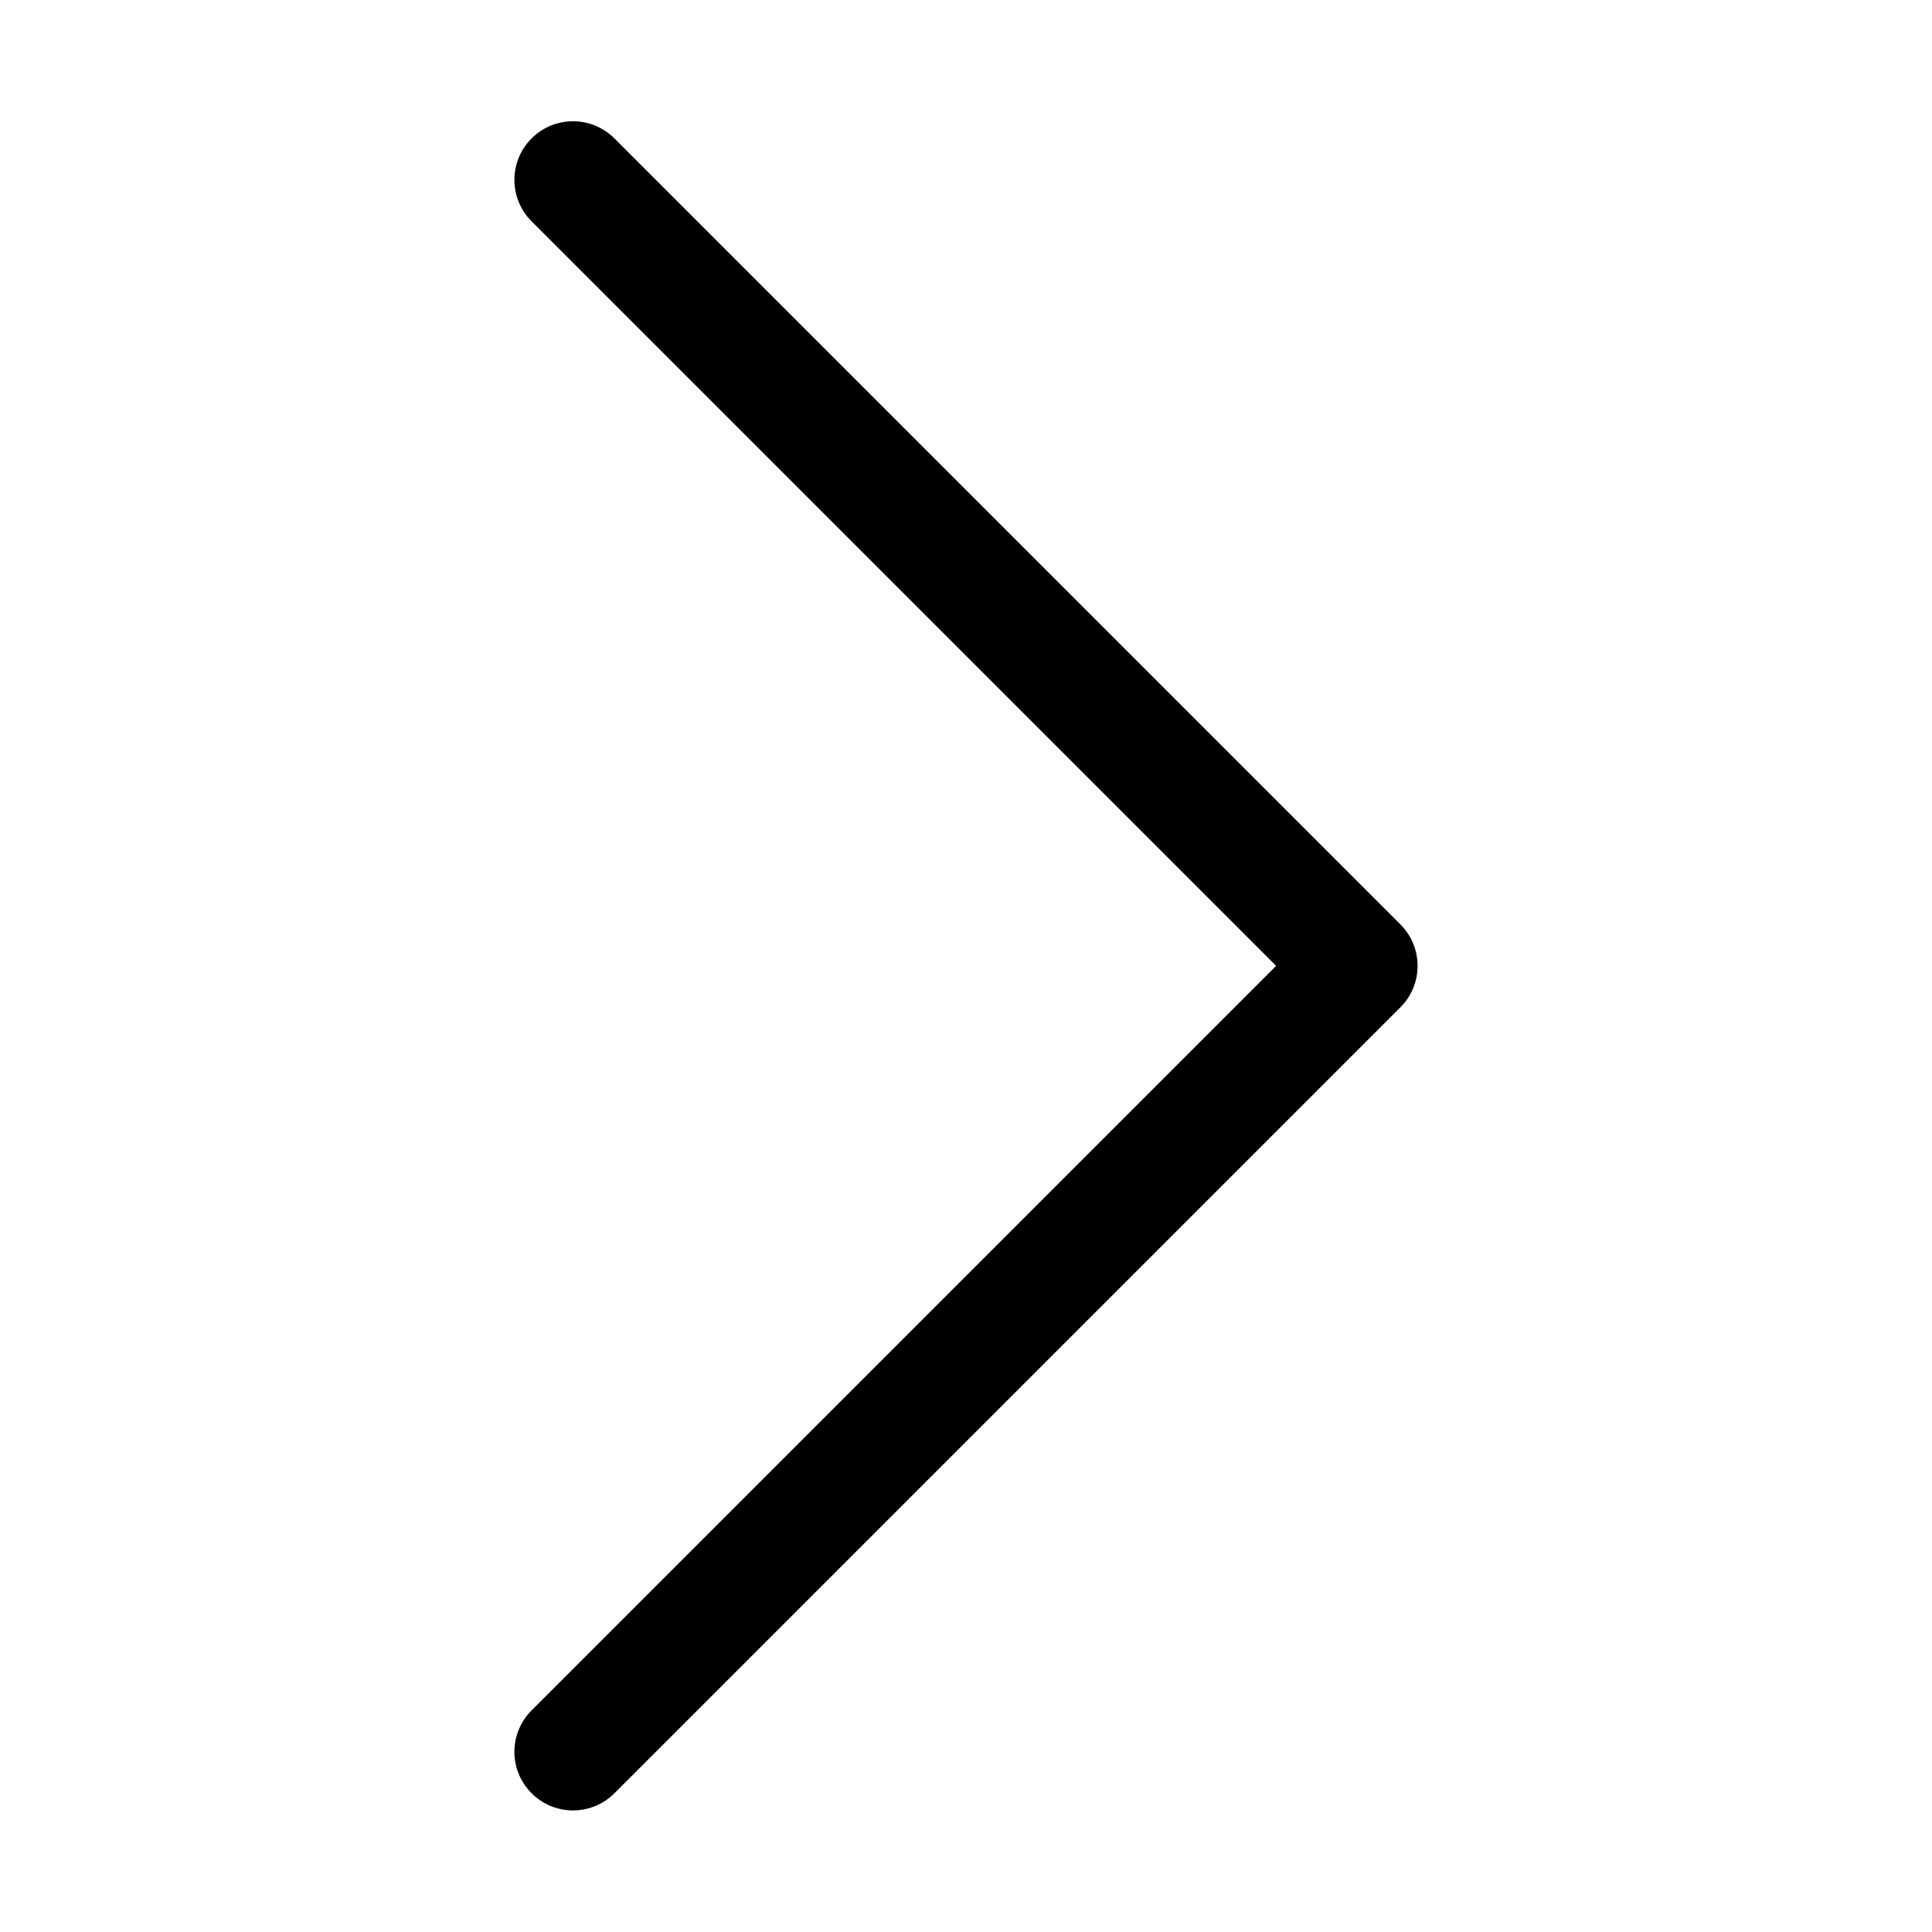
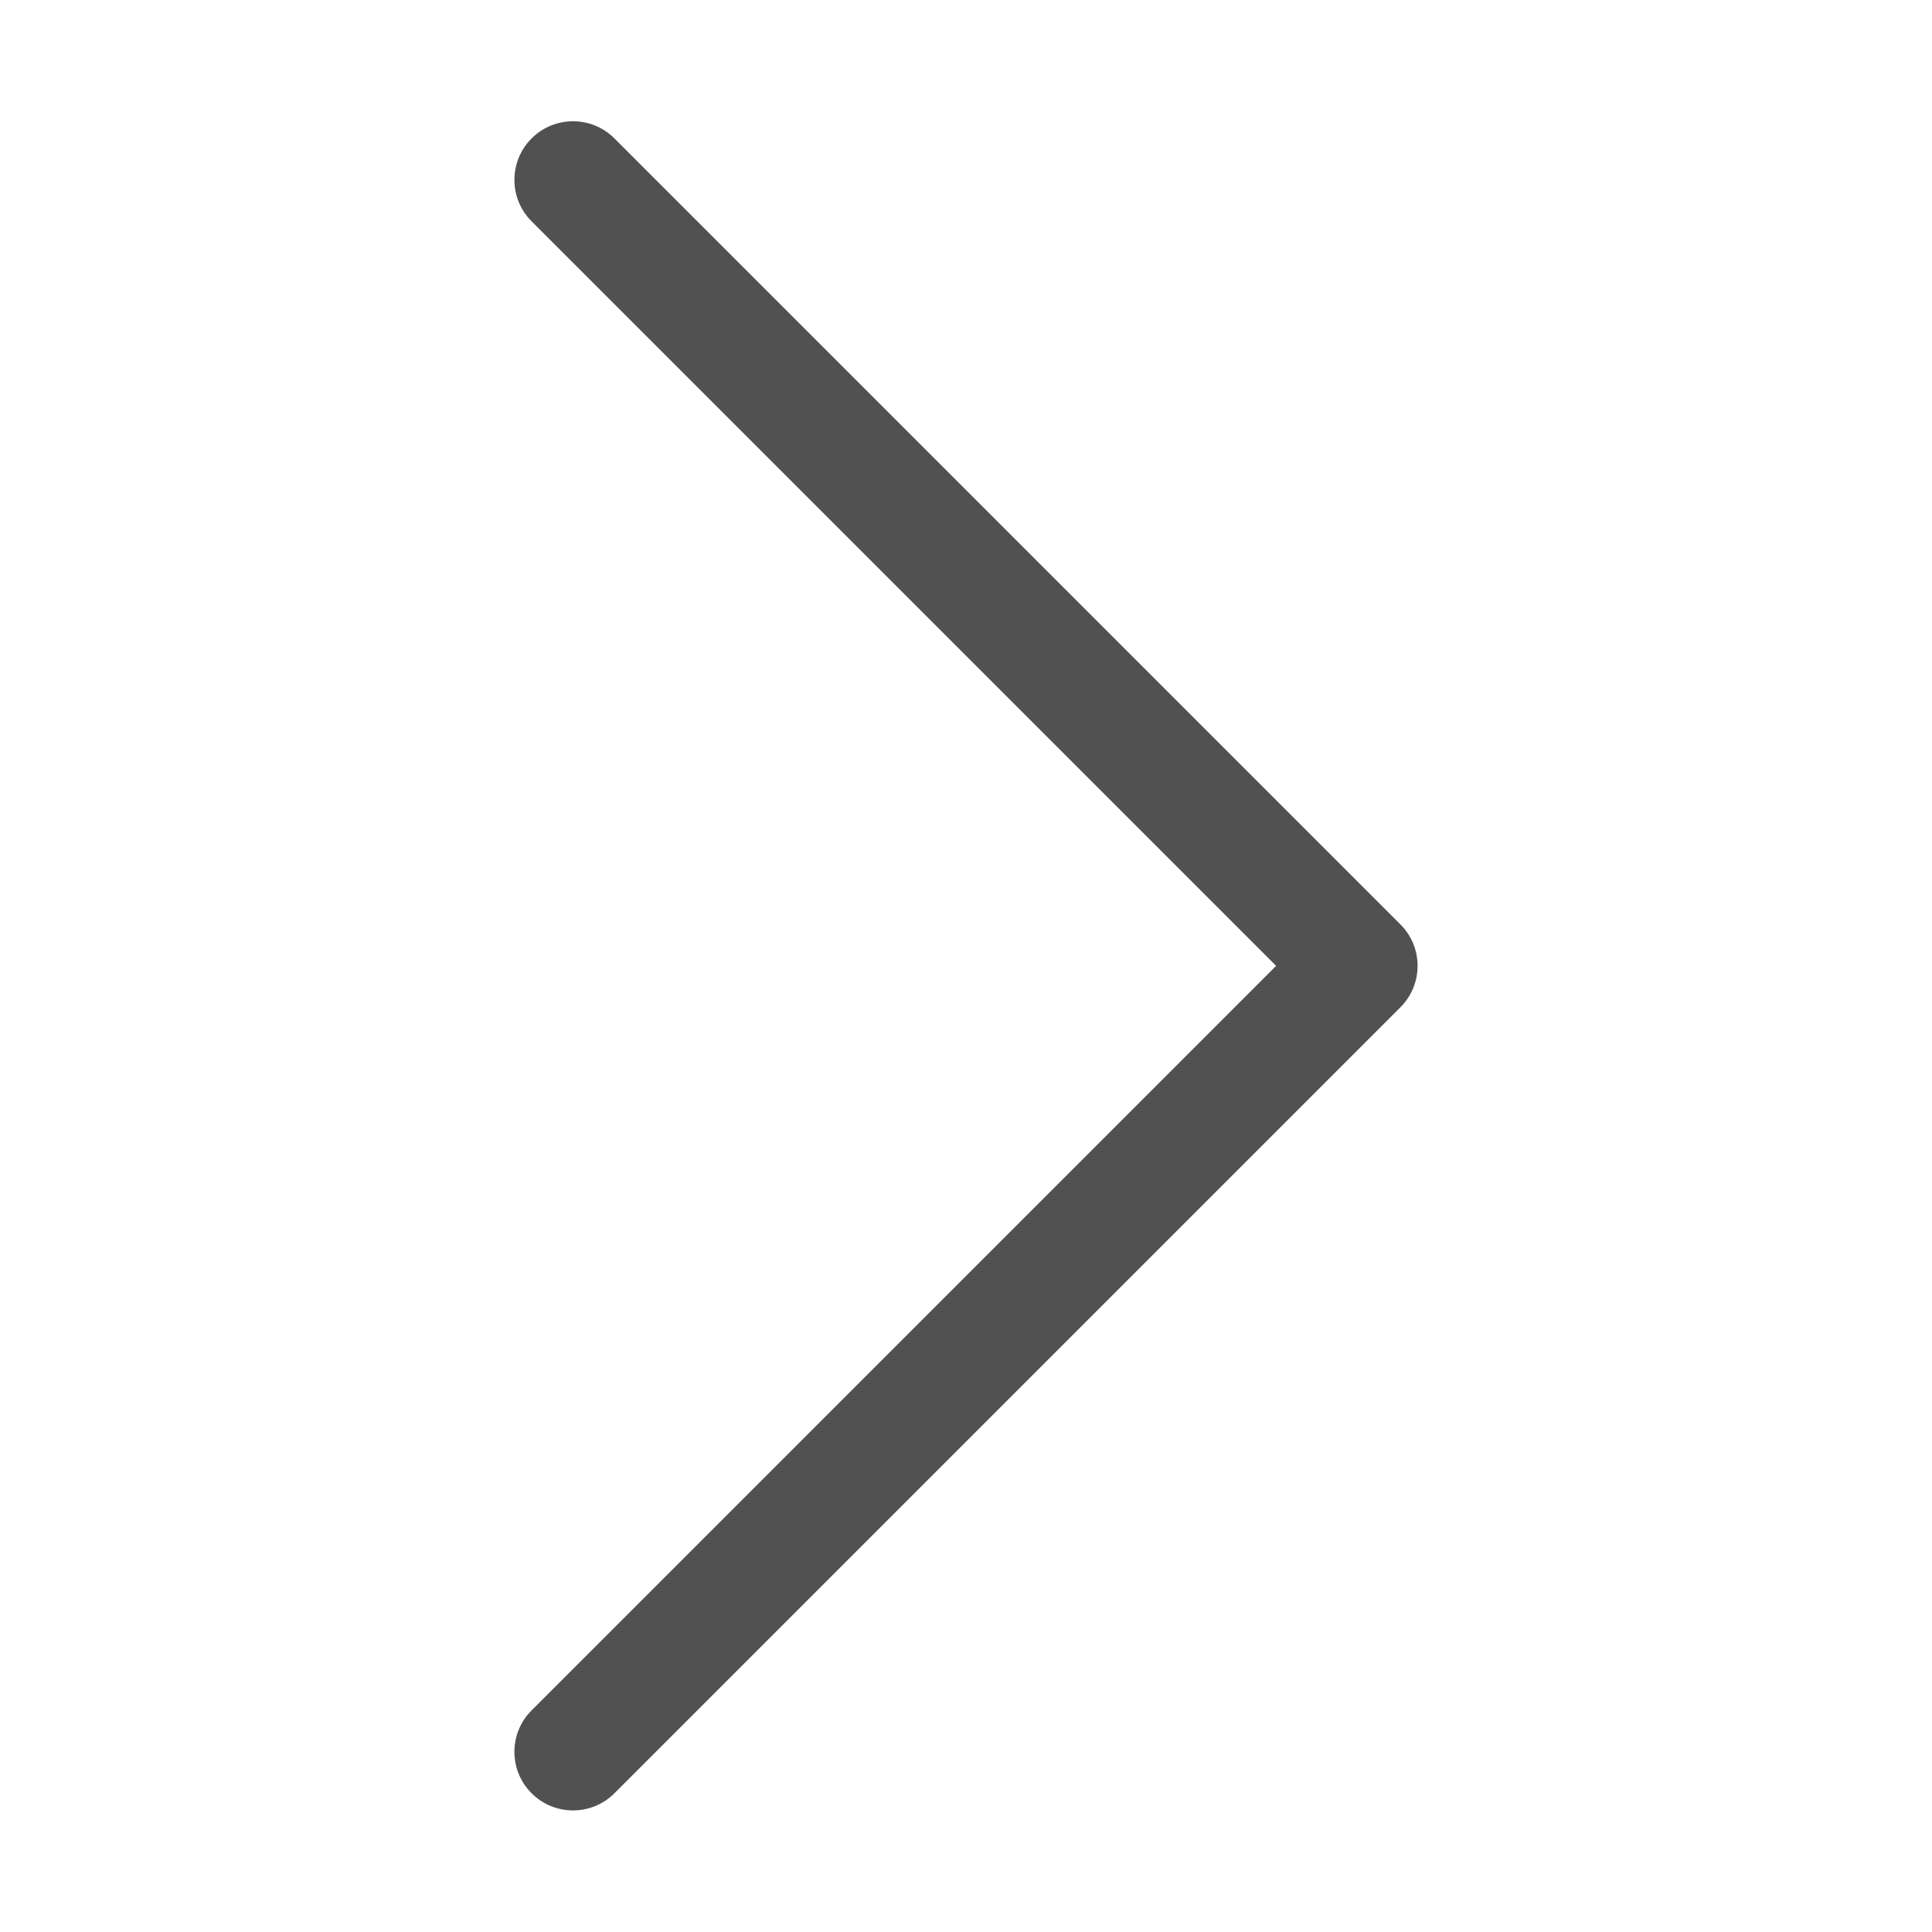
<svg xmlns="http://www.w3.org/2000/svg" t="1623027823572" class="icon" viewBox="0 0 1024 1024" version="1.1" p-id="5360" width="30" height="30">
  <defs>
    <style type="text/css" />
  </defs>
-   <path d="M742.253 489.953L325.672 73.371c-12.13-12.13-31.798-12.13-43.924 0-12.13 12.13-12.131 31.795-0.001 43.924l394.62 394.62-394.62 394.622c-12.13 12.128-12.128 31.795 0.001 43.924 6.063 6.065 14.013 9.096 21.961 9.096s15.898-3.033 21.963-9.098l416.582-416.582c12.129-12.129 12.129-31.794-0.001-43.924z" p-id="5361" />
+   <path d="M742.253 489.953L325.672 73.371c-12.13-12.13-31.798-12.13-43.924 0-12.13 12.13-12.131 31.795-0.001 43.924l394.62 394.62-394.62 394.622c-12.13 12.128-12.128 31.795 0.001 43.924 6.063 6.065 14.013 9.096 21.961 9.096s15.898-3.033 21.963-9.098l416.582-416.582c12.129-12.129 12.129-31.794-0.001-43.924z" fill="#515151" p-id="5361" />
</svg>
